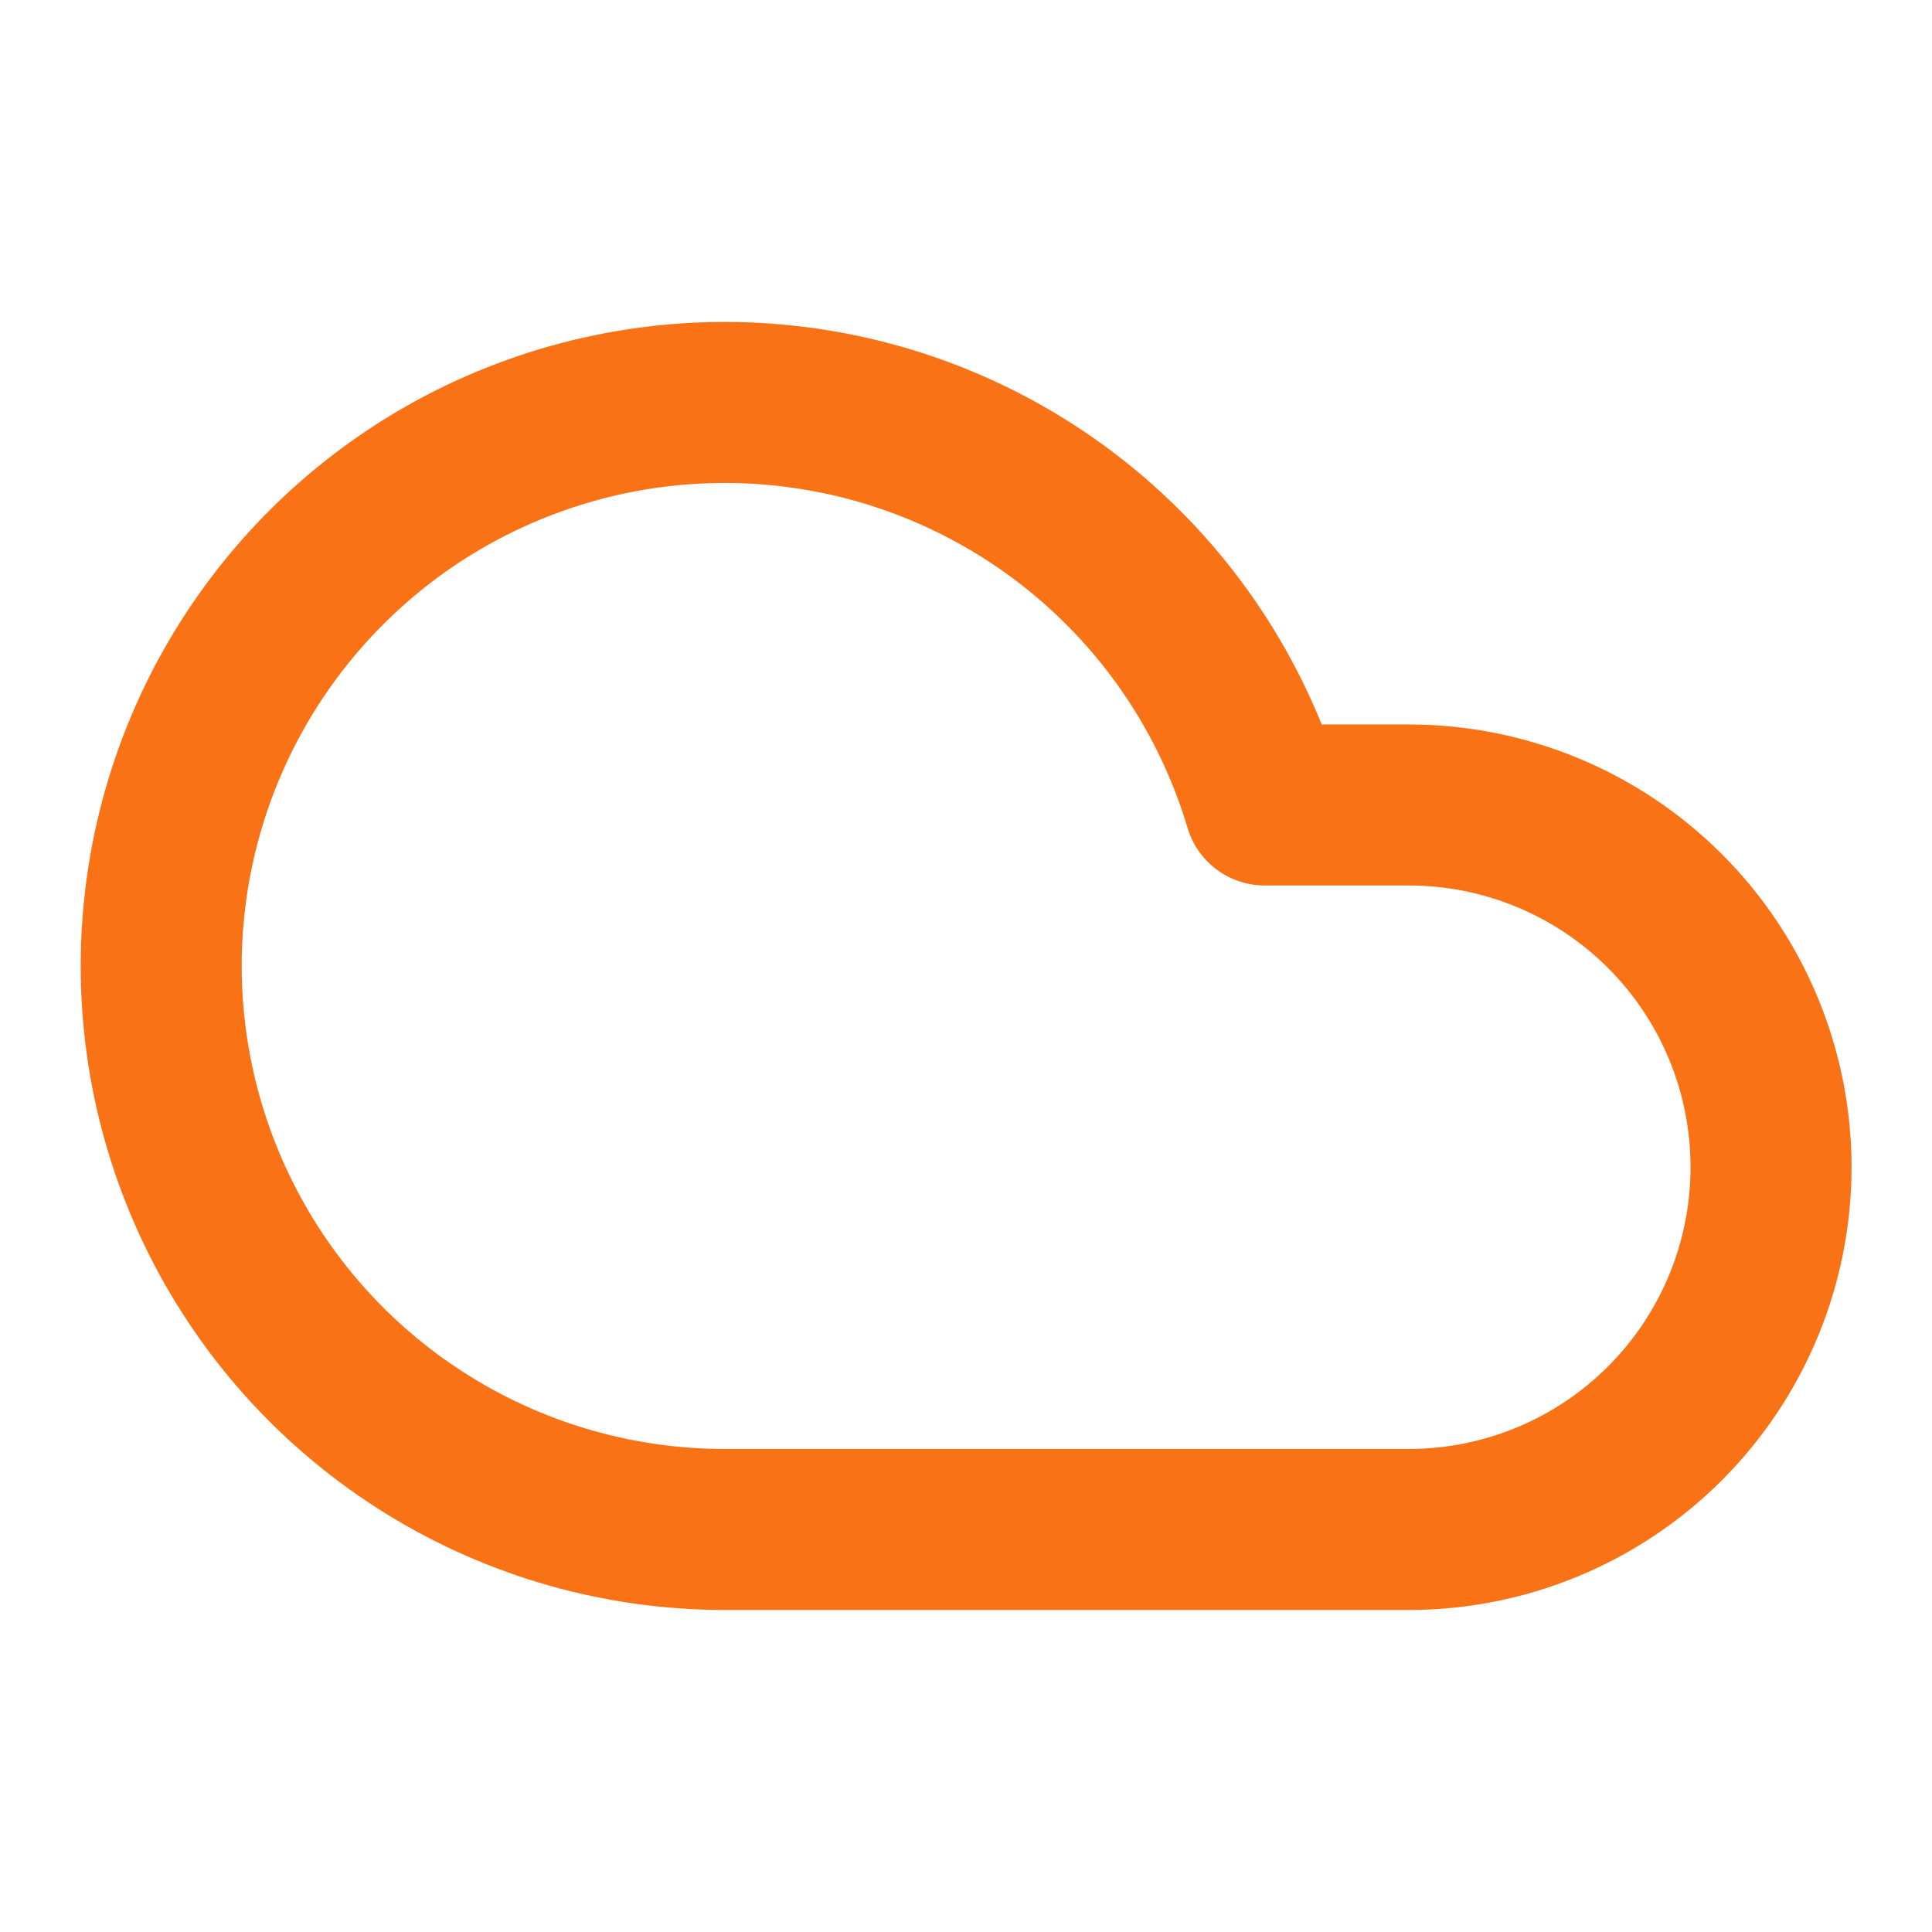
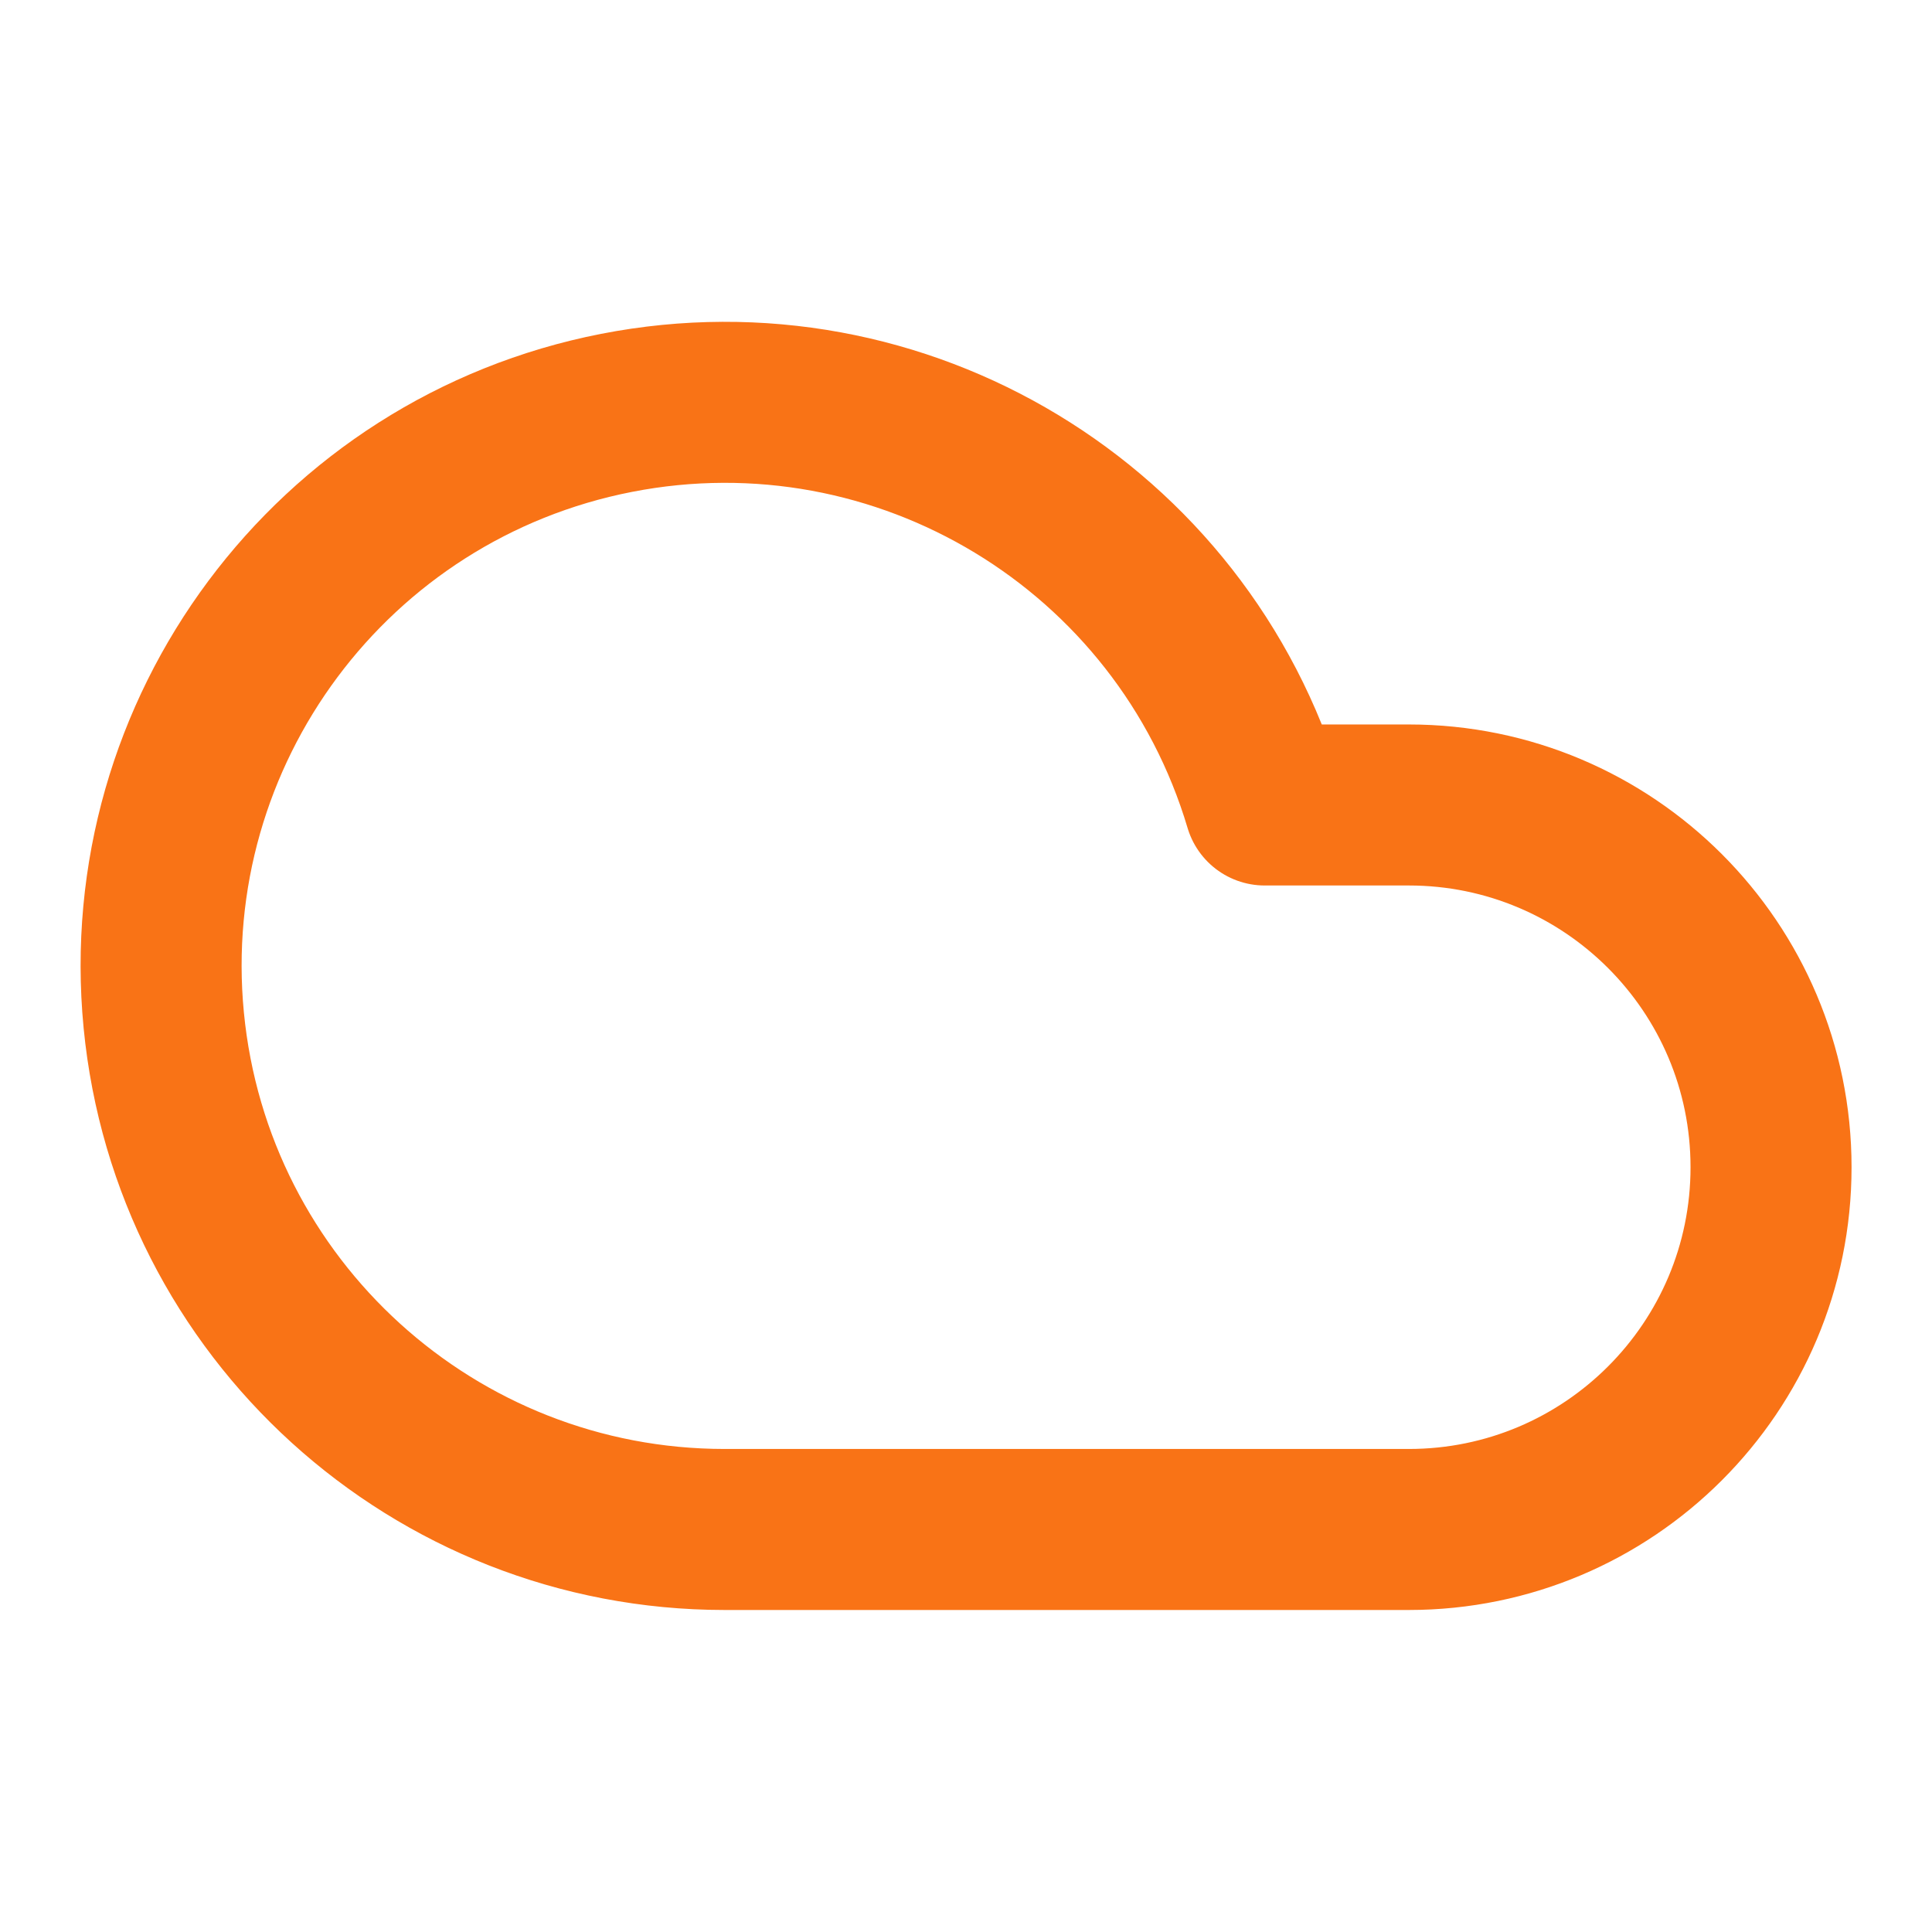
- <svg xmlns="http://www.w3.org/2000/svg" width="32" height="32" viewBox="0 0 32 32" fill="none">
-   <path d="M23.334 25.333H12.001C10.27 25.332 8.573 24.851 7.101 23.941C5.628 23.032 4.437 21.731 3.661 20.184C2.885 18.637 2.554 16.905 2.706 15.18C2.858 13.456 3.486 11.808 4.521 10.421C5.555 9.033 6.955 7.96 8.564 7.323C10.173 6.685 11.928 6.507 13.632 6.809C15.337 7.111 16.923 7.881 18.215 9.033C19.507 10.185 20.453 11.674 20.948 13.333H23.334C24.925 13.333 26.452 13.965 27.577 15.09C28.702 16.215 29.334 17.741 29.334 19.333C29.334 20.924 28.702 22.45 27.577 23.575C26.452 24.701 24.925 25.333 23.334 25.333Z" stroke="#F97316" stroke-width="2.667" stroke-linecap="round" stroke-linejoin="round" />
+ <svg xmlns="http://www.w3.org/2000/svg" width="32" height="32" fill="none" viewBox="0 0 32 32">
+   <path stroke="#f97316" stroke-linecap="round" stroke-linejoin="round" stroke-width="2.667" d="M23.334 25.333H12.001a9.334 9.334 0 1 1 8.947-12h2.386a6 6 0 1 1 0 12" />
</svg>
